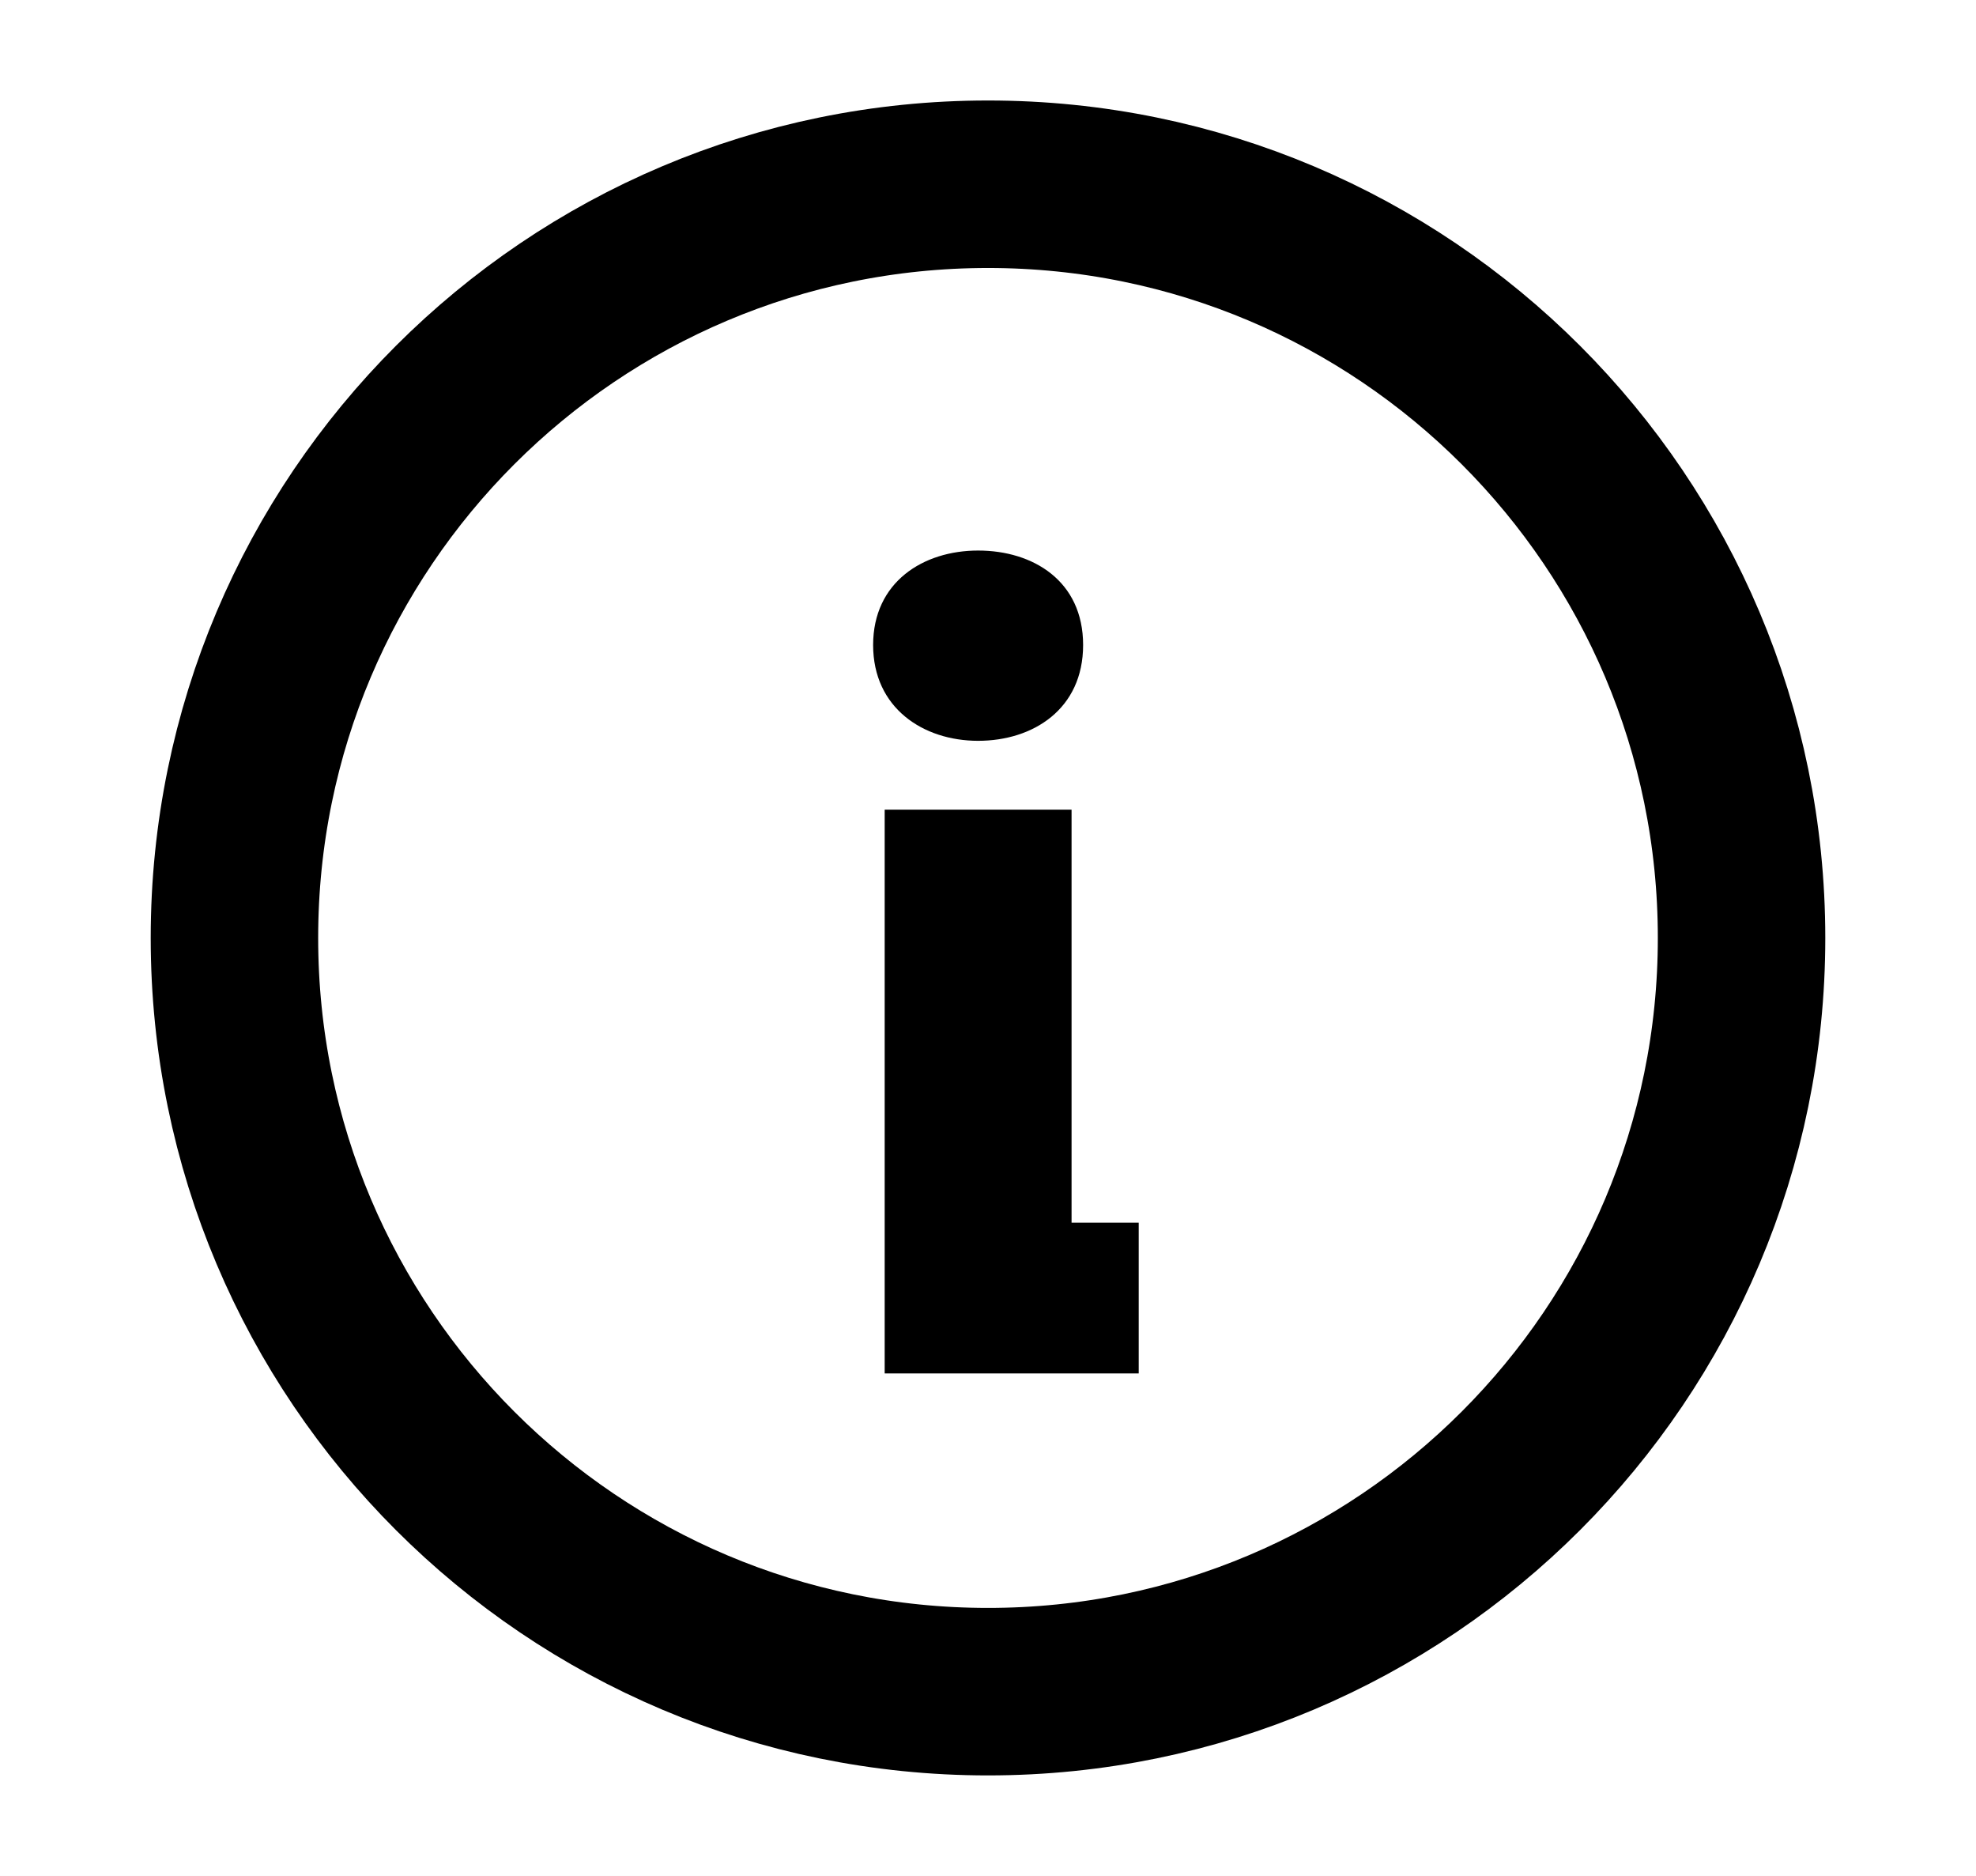
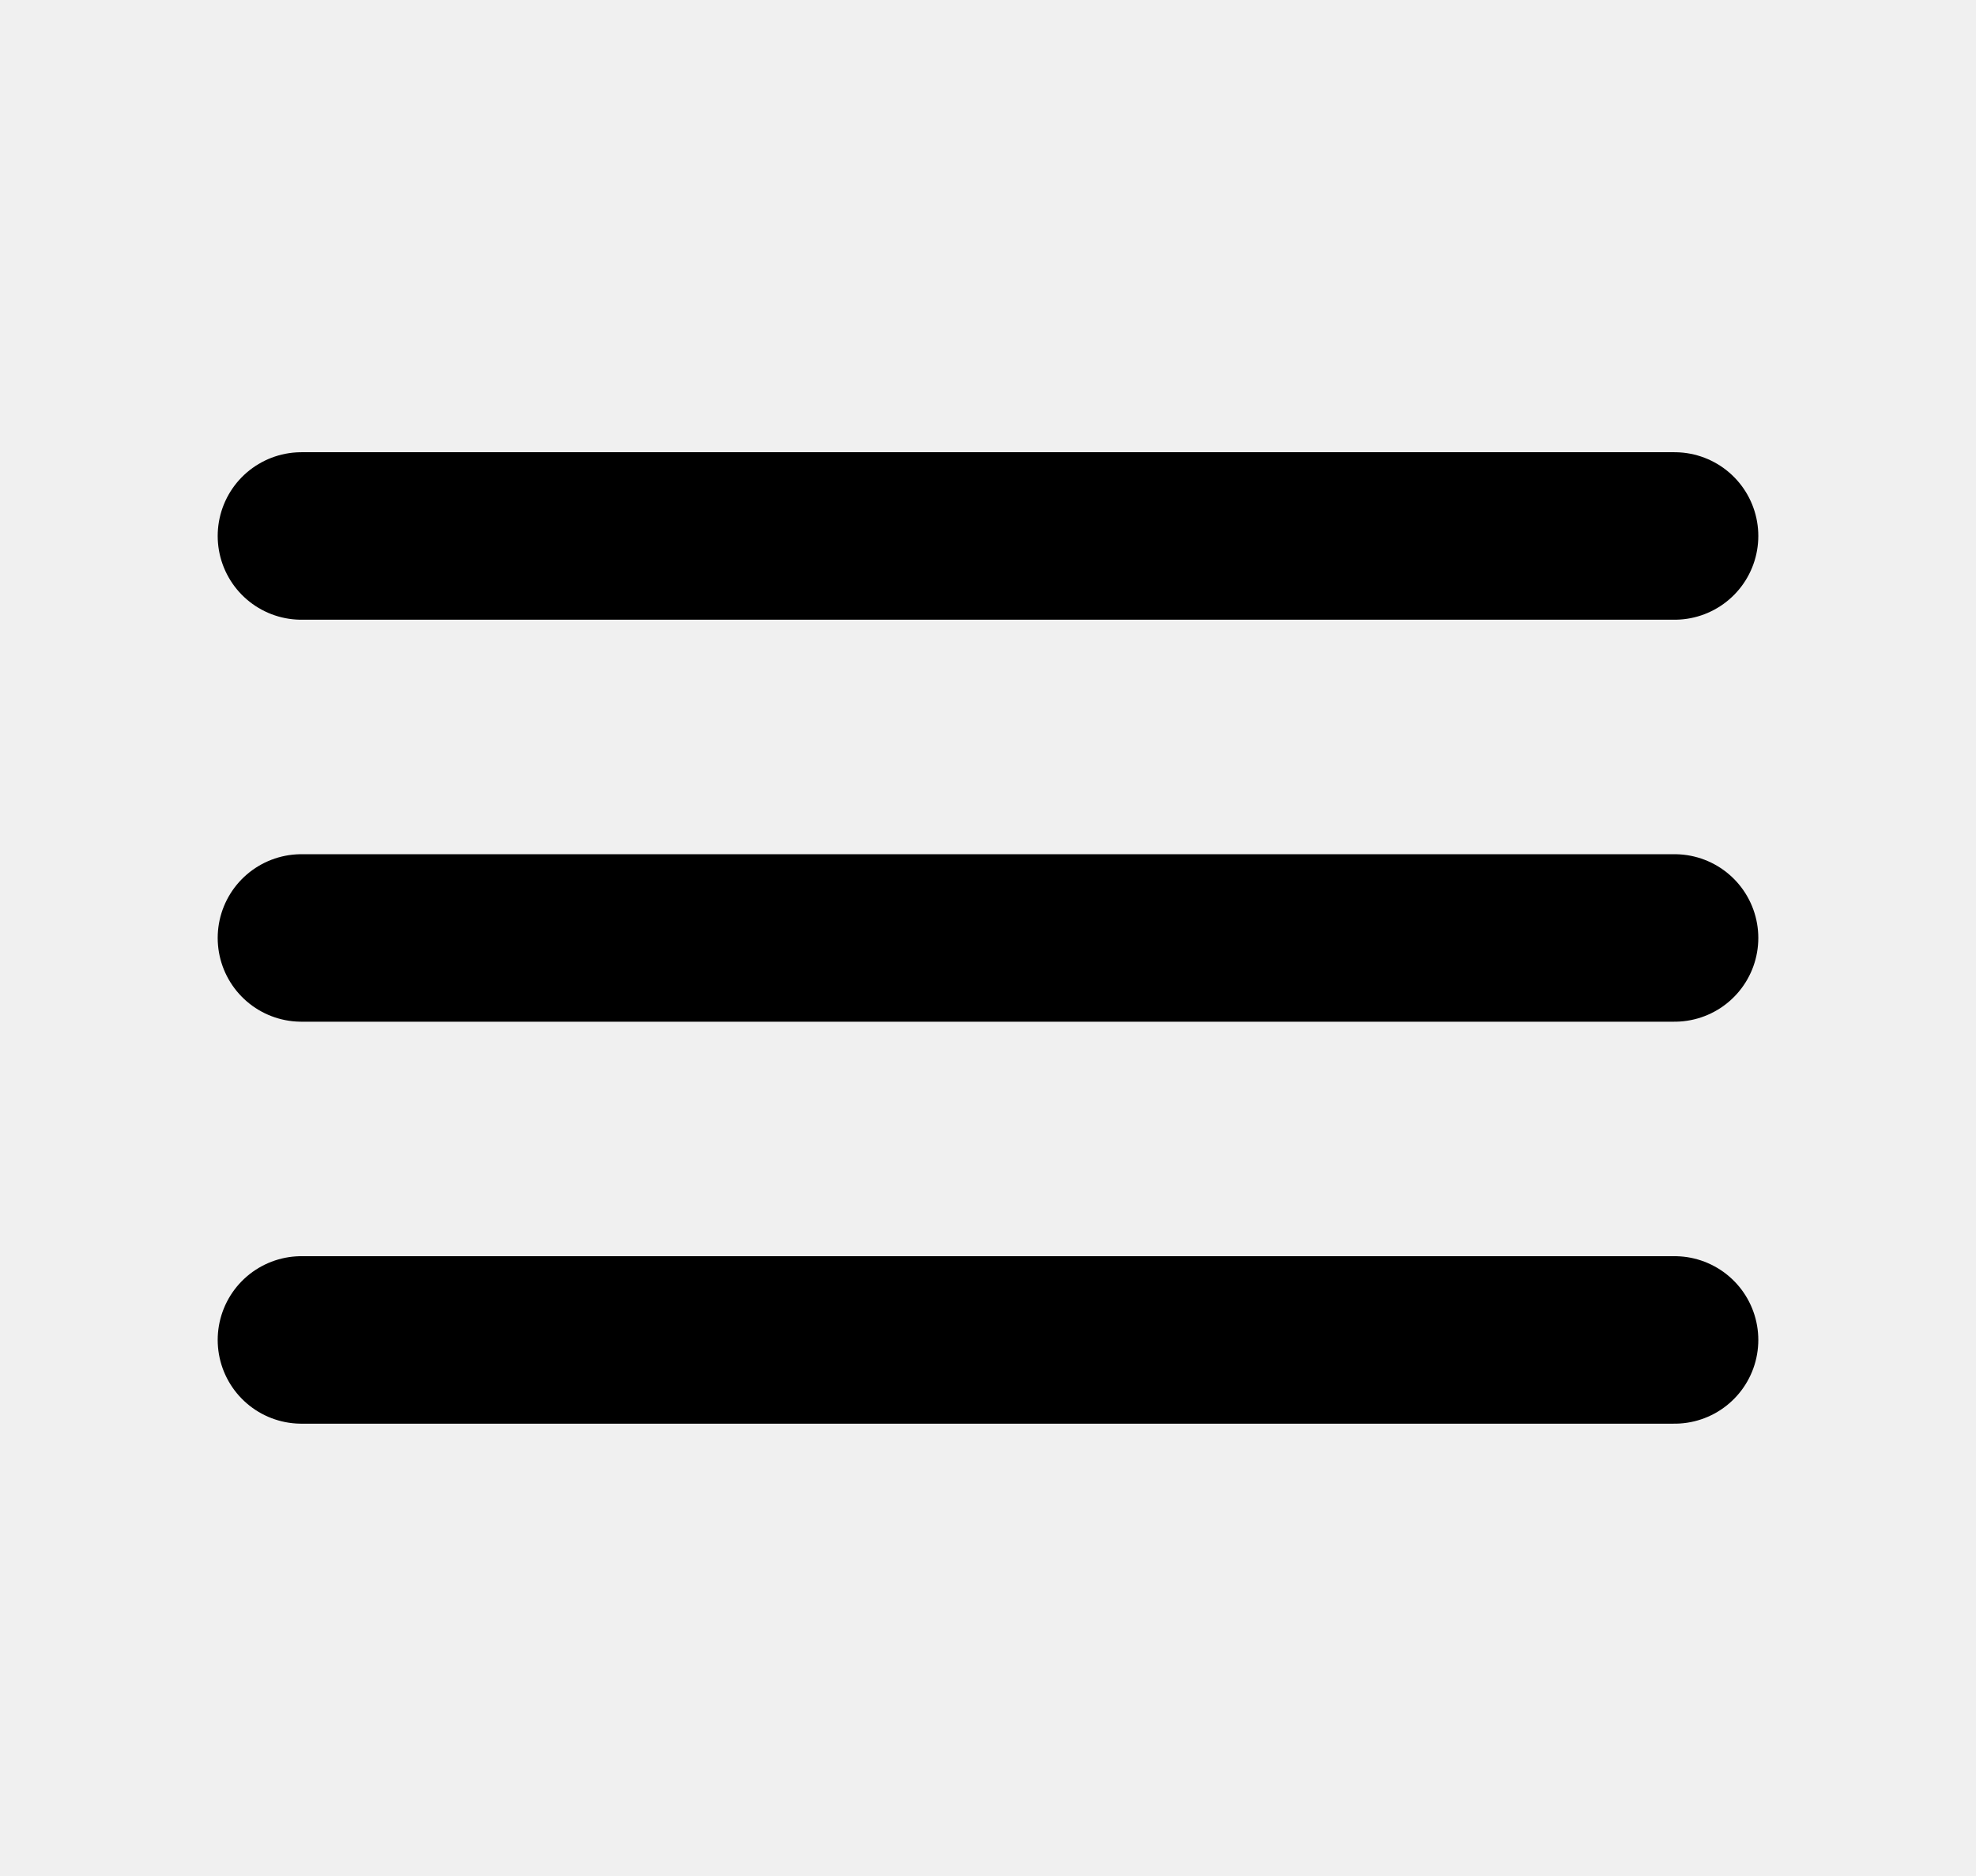
<svg xmlns="http://www.w3.org/2000/svg" viewBox="0 0 118 112">
-   <defs>
-     <style>
-       .cls-1 {
-         fill: #fff;
-       }
- 
-       .cls-2 {
-         fill: none;
-         stroke: #000;
-         stroke-width: 10px;
-       }
-     </style>
-   </defs>
-   <rect class="cls-1" width="118" height="112" />
-   <g id="Layer_1" data-name="Layer 1">
-     <circle class="cls-2" cx="59" cy="56" r="45" />
-     <path d="M58.41,32.87c-3.28,0-6.27,1.88-6.27,5.64s2.99,5.72,6.27,5.72,6.27-1.89,6.27-5.72-2.99-5.64-6.27-5.64Z" />
-     <polygon points="68 73 68 82 52.83 82 52.83 48.34 63.99 48.34 63.99 73 68 73" />
+   <g fill="none" stroke="#000" stroke-width="10" stroke-linecap="round">
+     <line x1="18" y1="32" x2="100" y2="32" />
+     <line x1="18" y1="56" x2="100" y2="56" />
+     <line x1="18" y1="80" x2="100" y2="80" />
  </g>
</svg>
